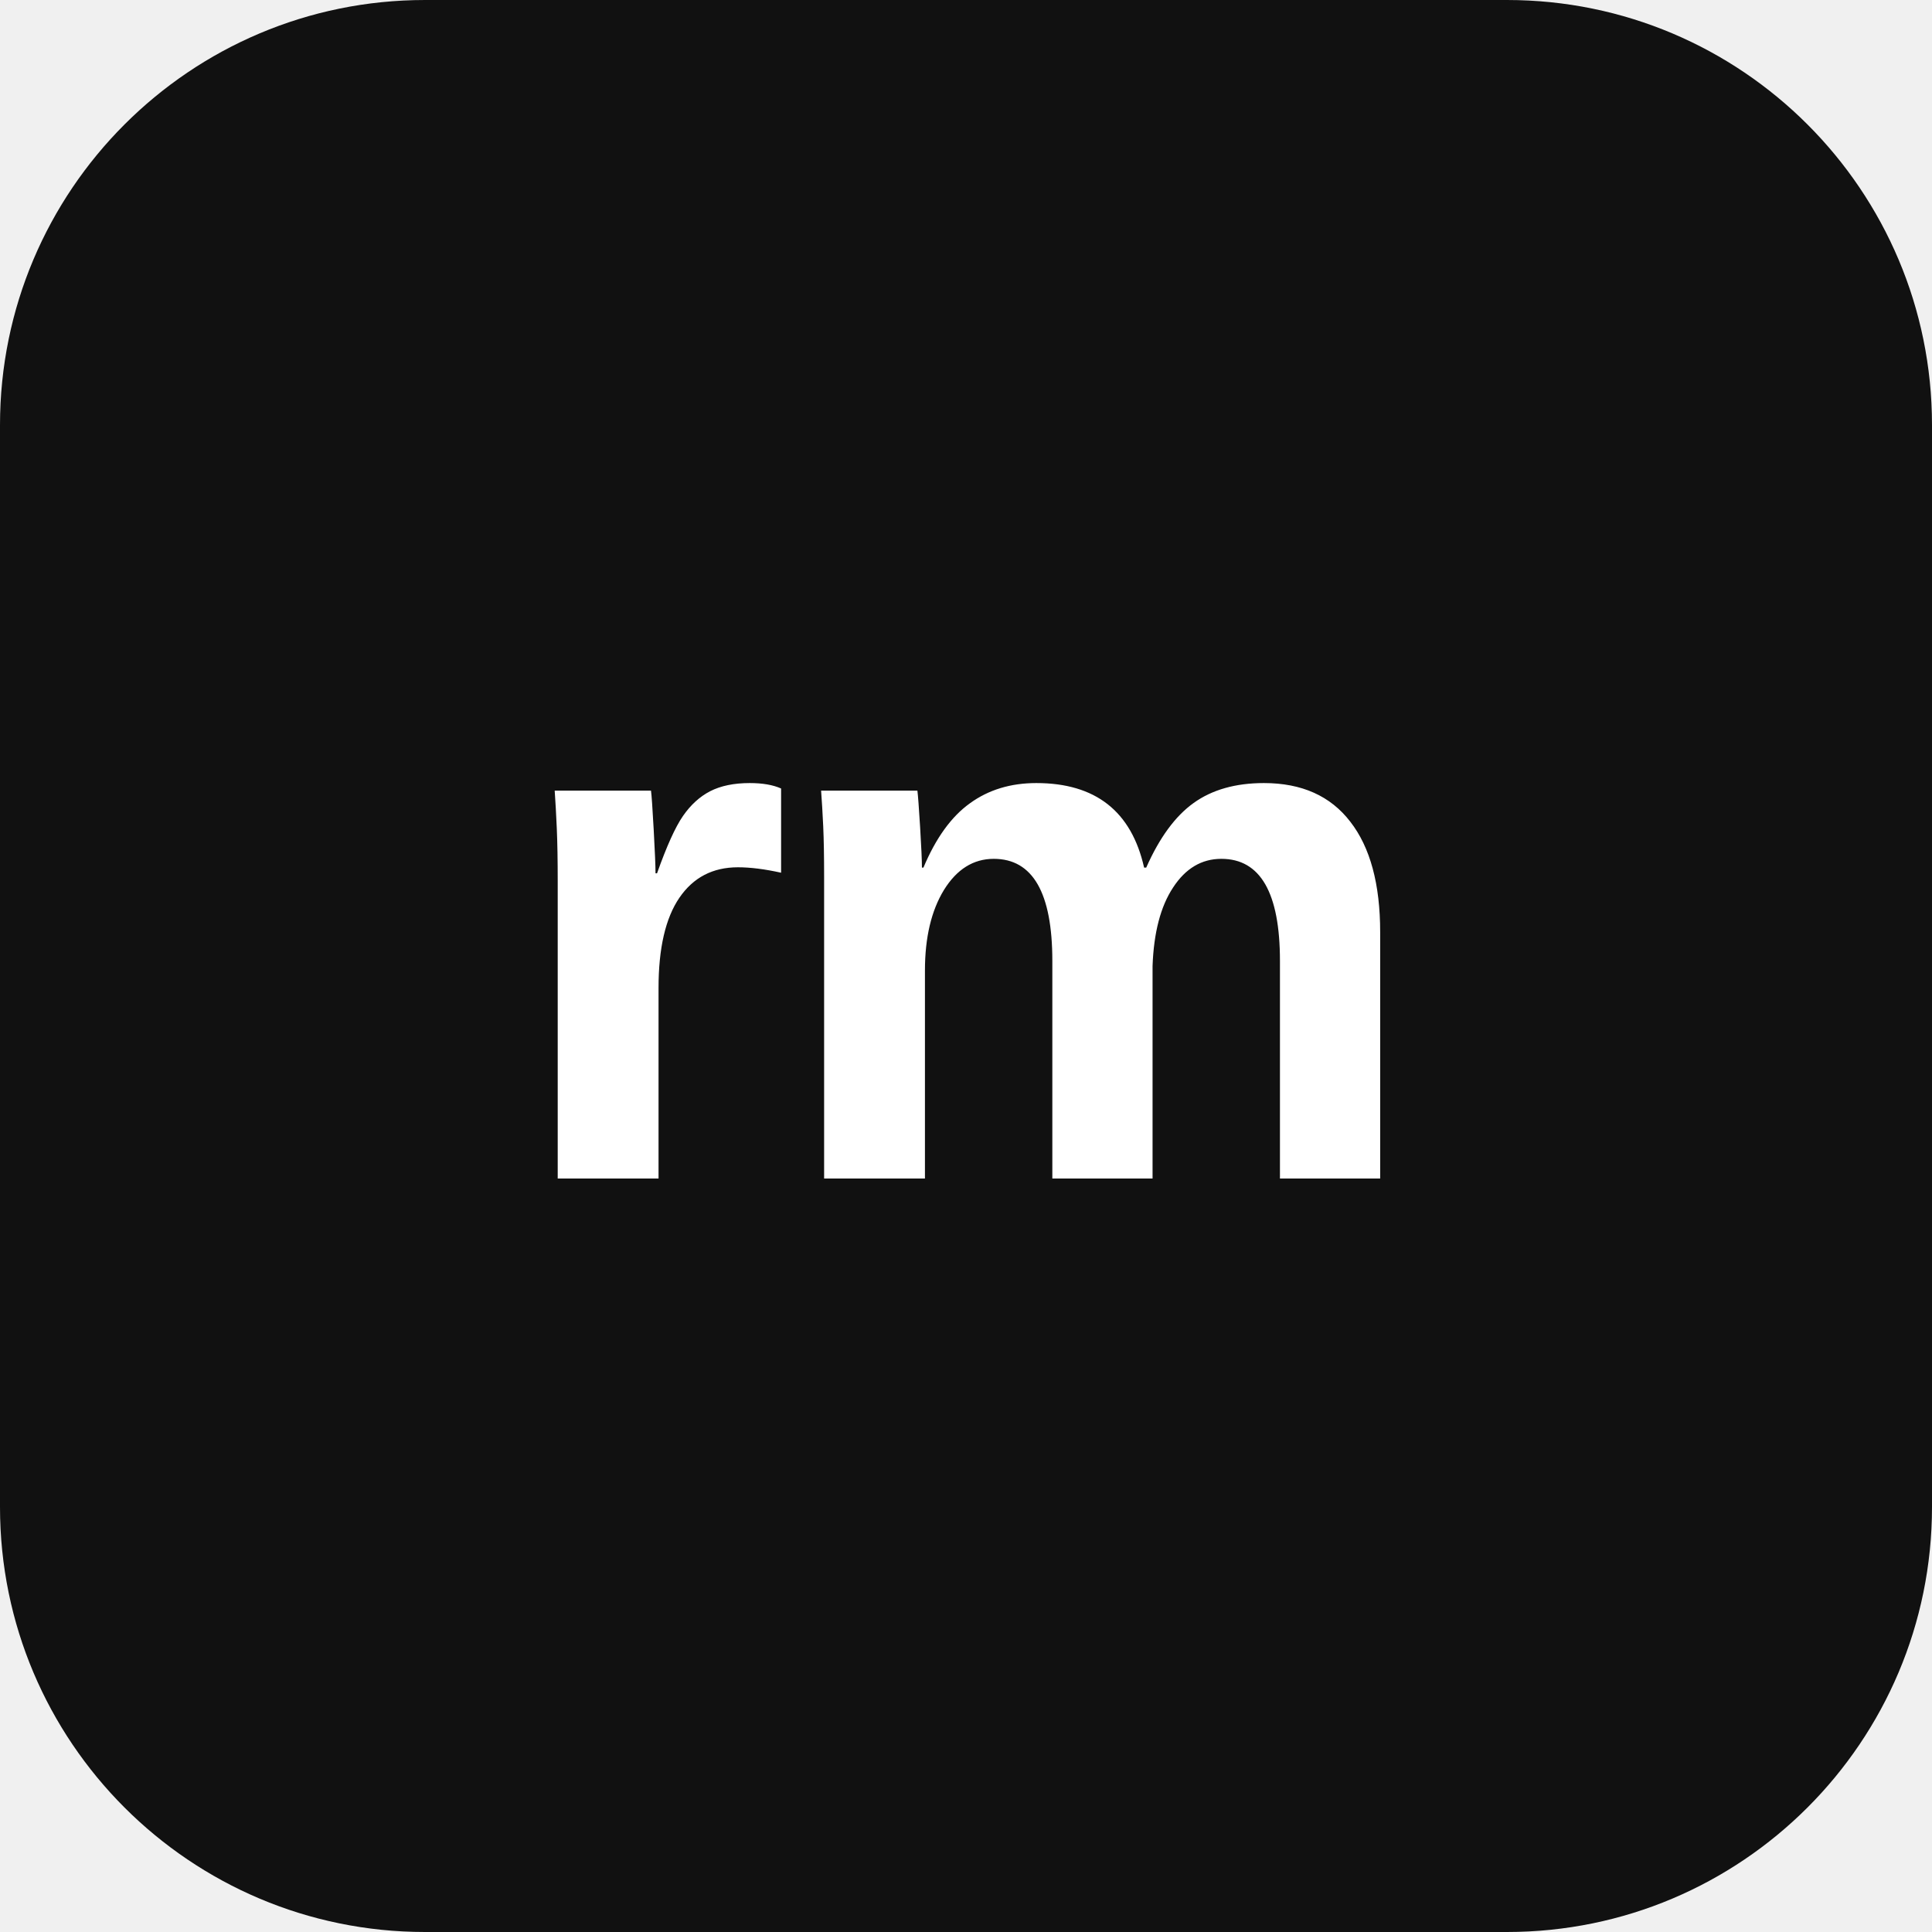
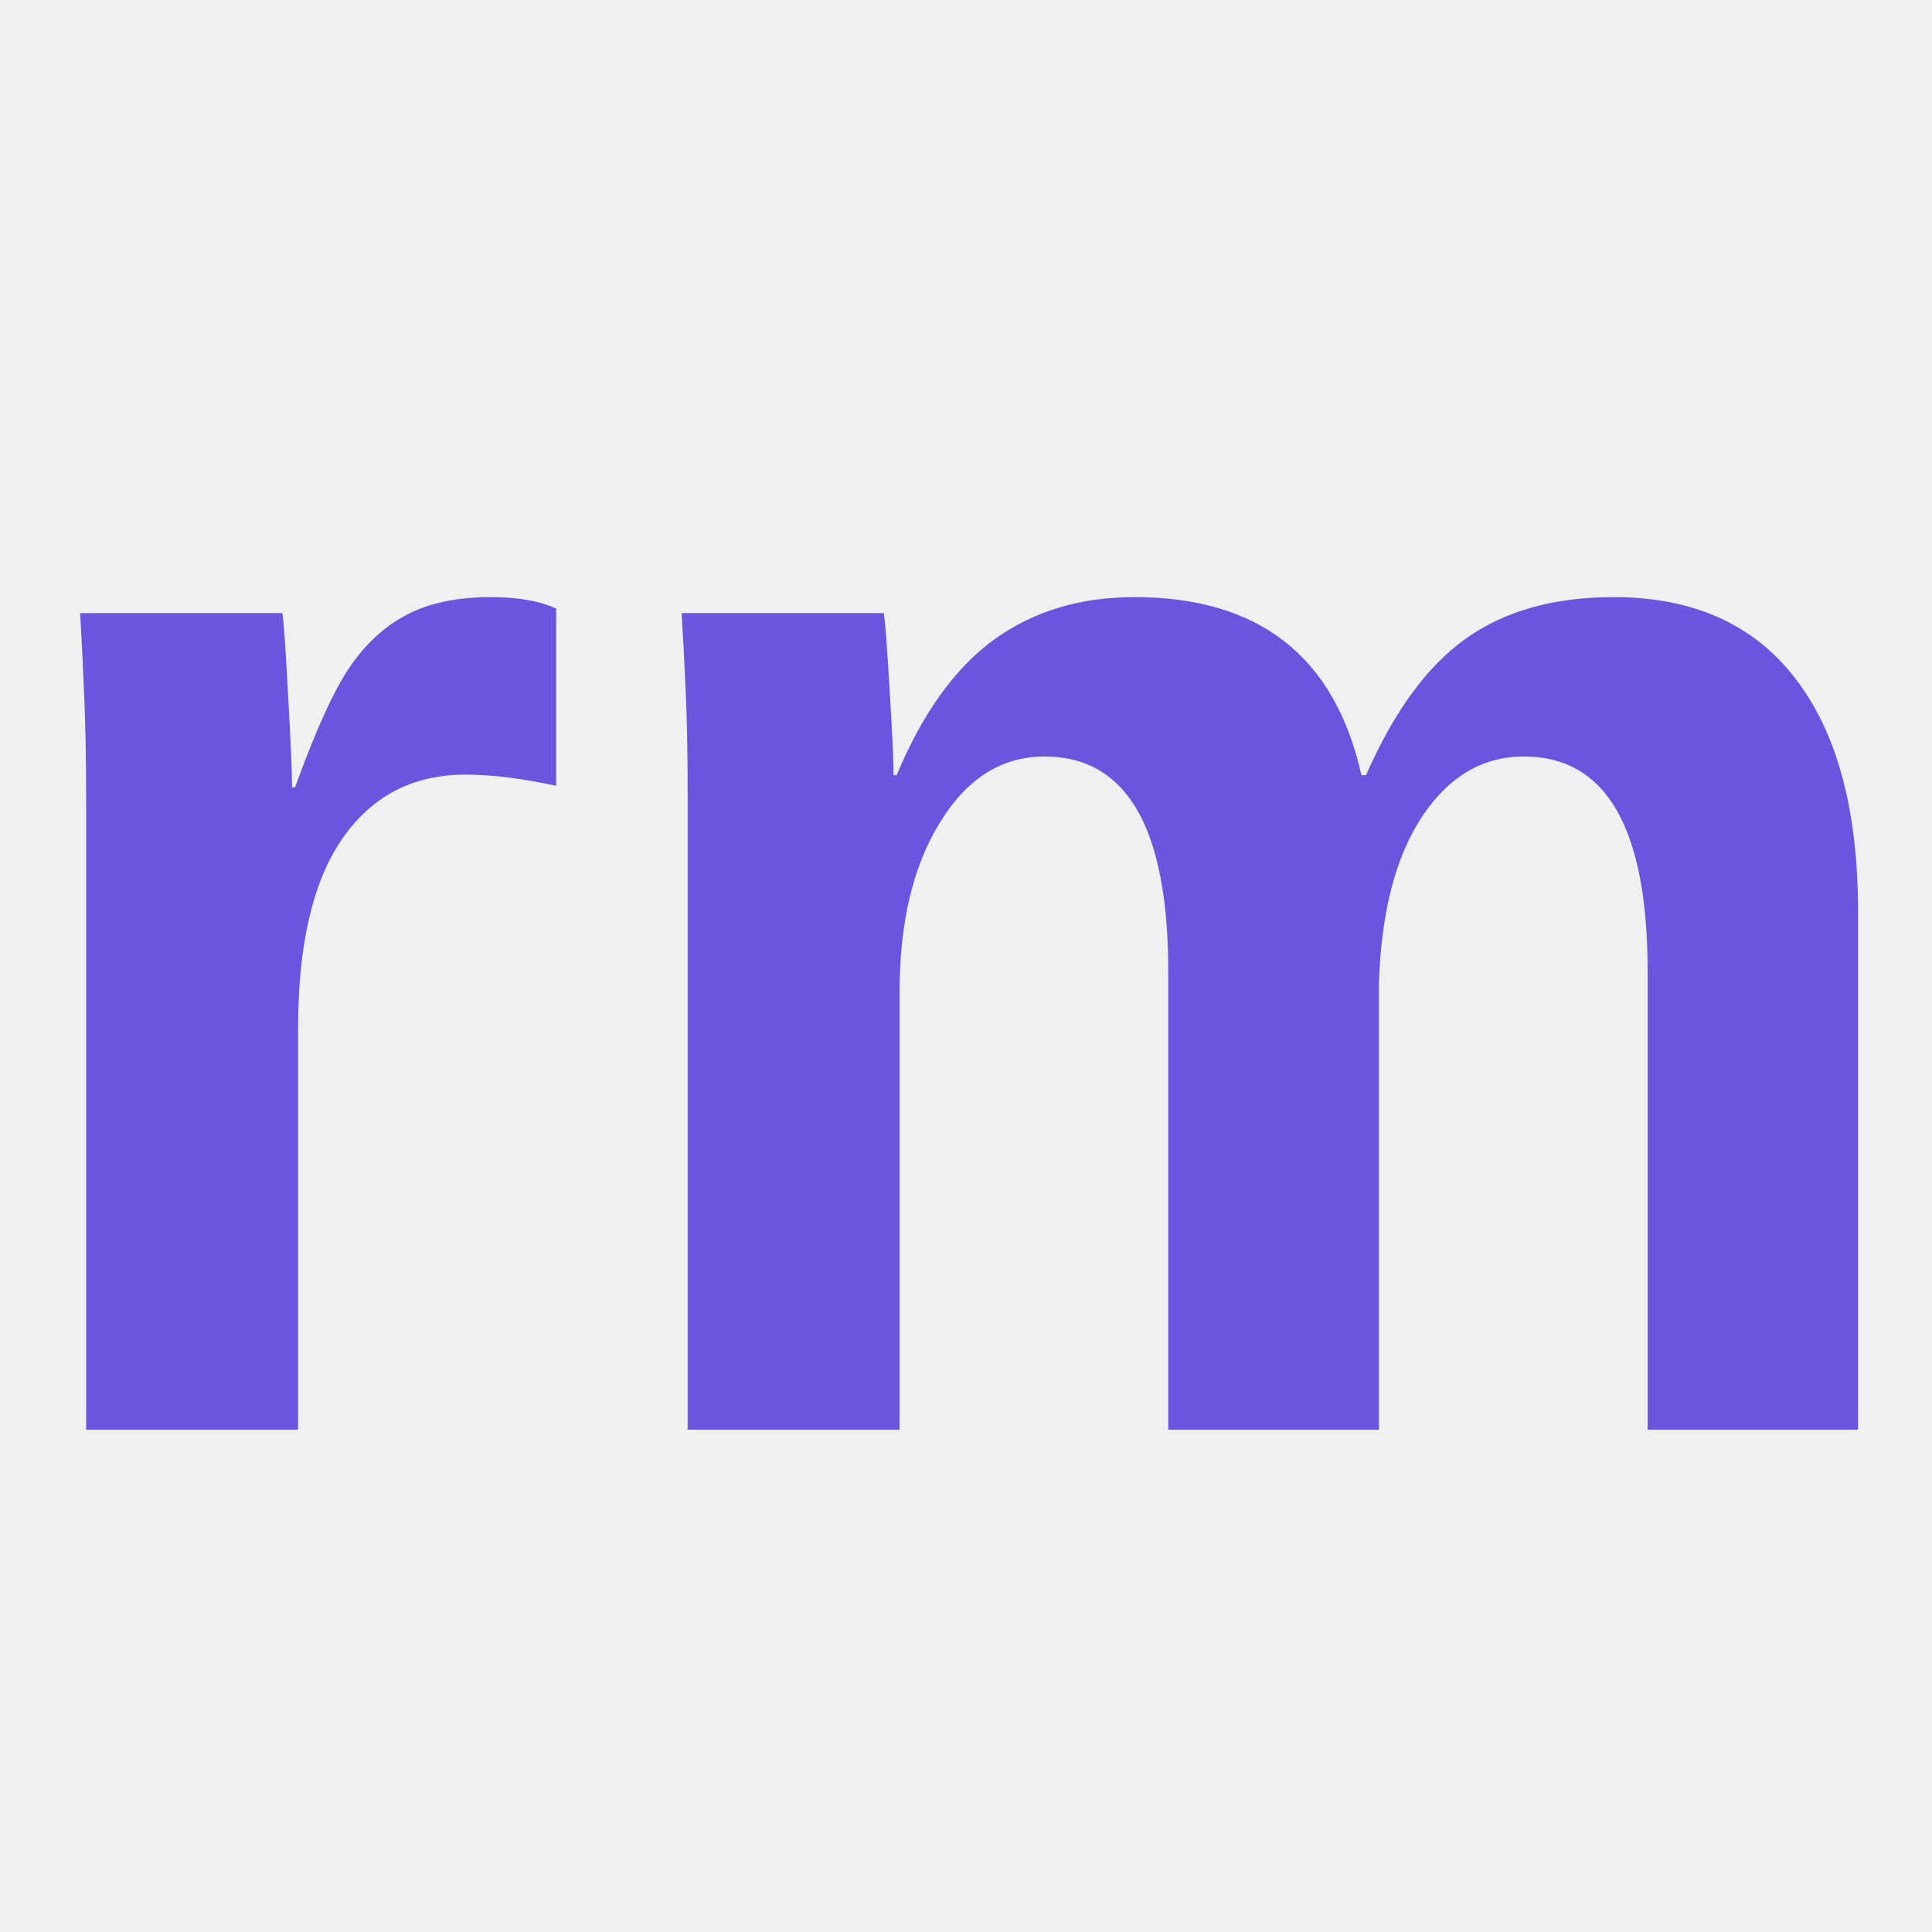
<svg xmlns="http://www.w3.org/2000/svg" viewBox="0 0 100 100" width="100" height="100">
-   <rect width="100" height="100" rx="22" ry="22" fill="#111111" />
-   <text x="50" y="61" text-anchor="middle" font-family="-apple-system, 'Helvetica Neue', Arial, sans-serif" font-weight="700" font-size="38" fill="#ffffff" letter-spacing="-1">rm</text>
+   <text x="50" y="74" text-anchor="middle" font-family="-apple-system, 'Helvetica Neue', Arial, sans-serif" font-weight="700" font-size="80" fill="#6C54DF">rm</text>
</svg>
